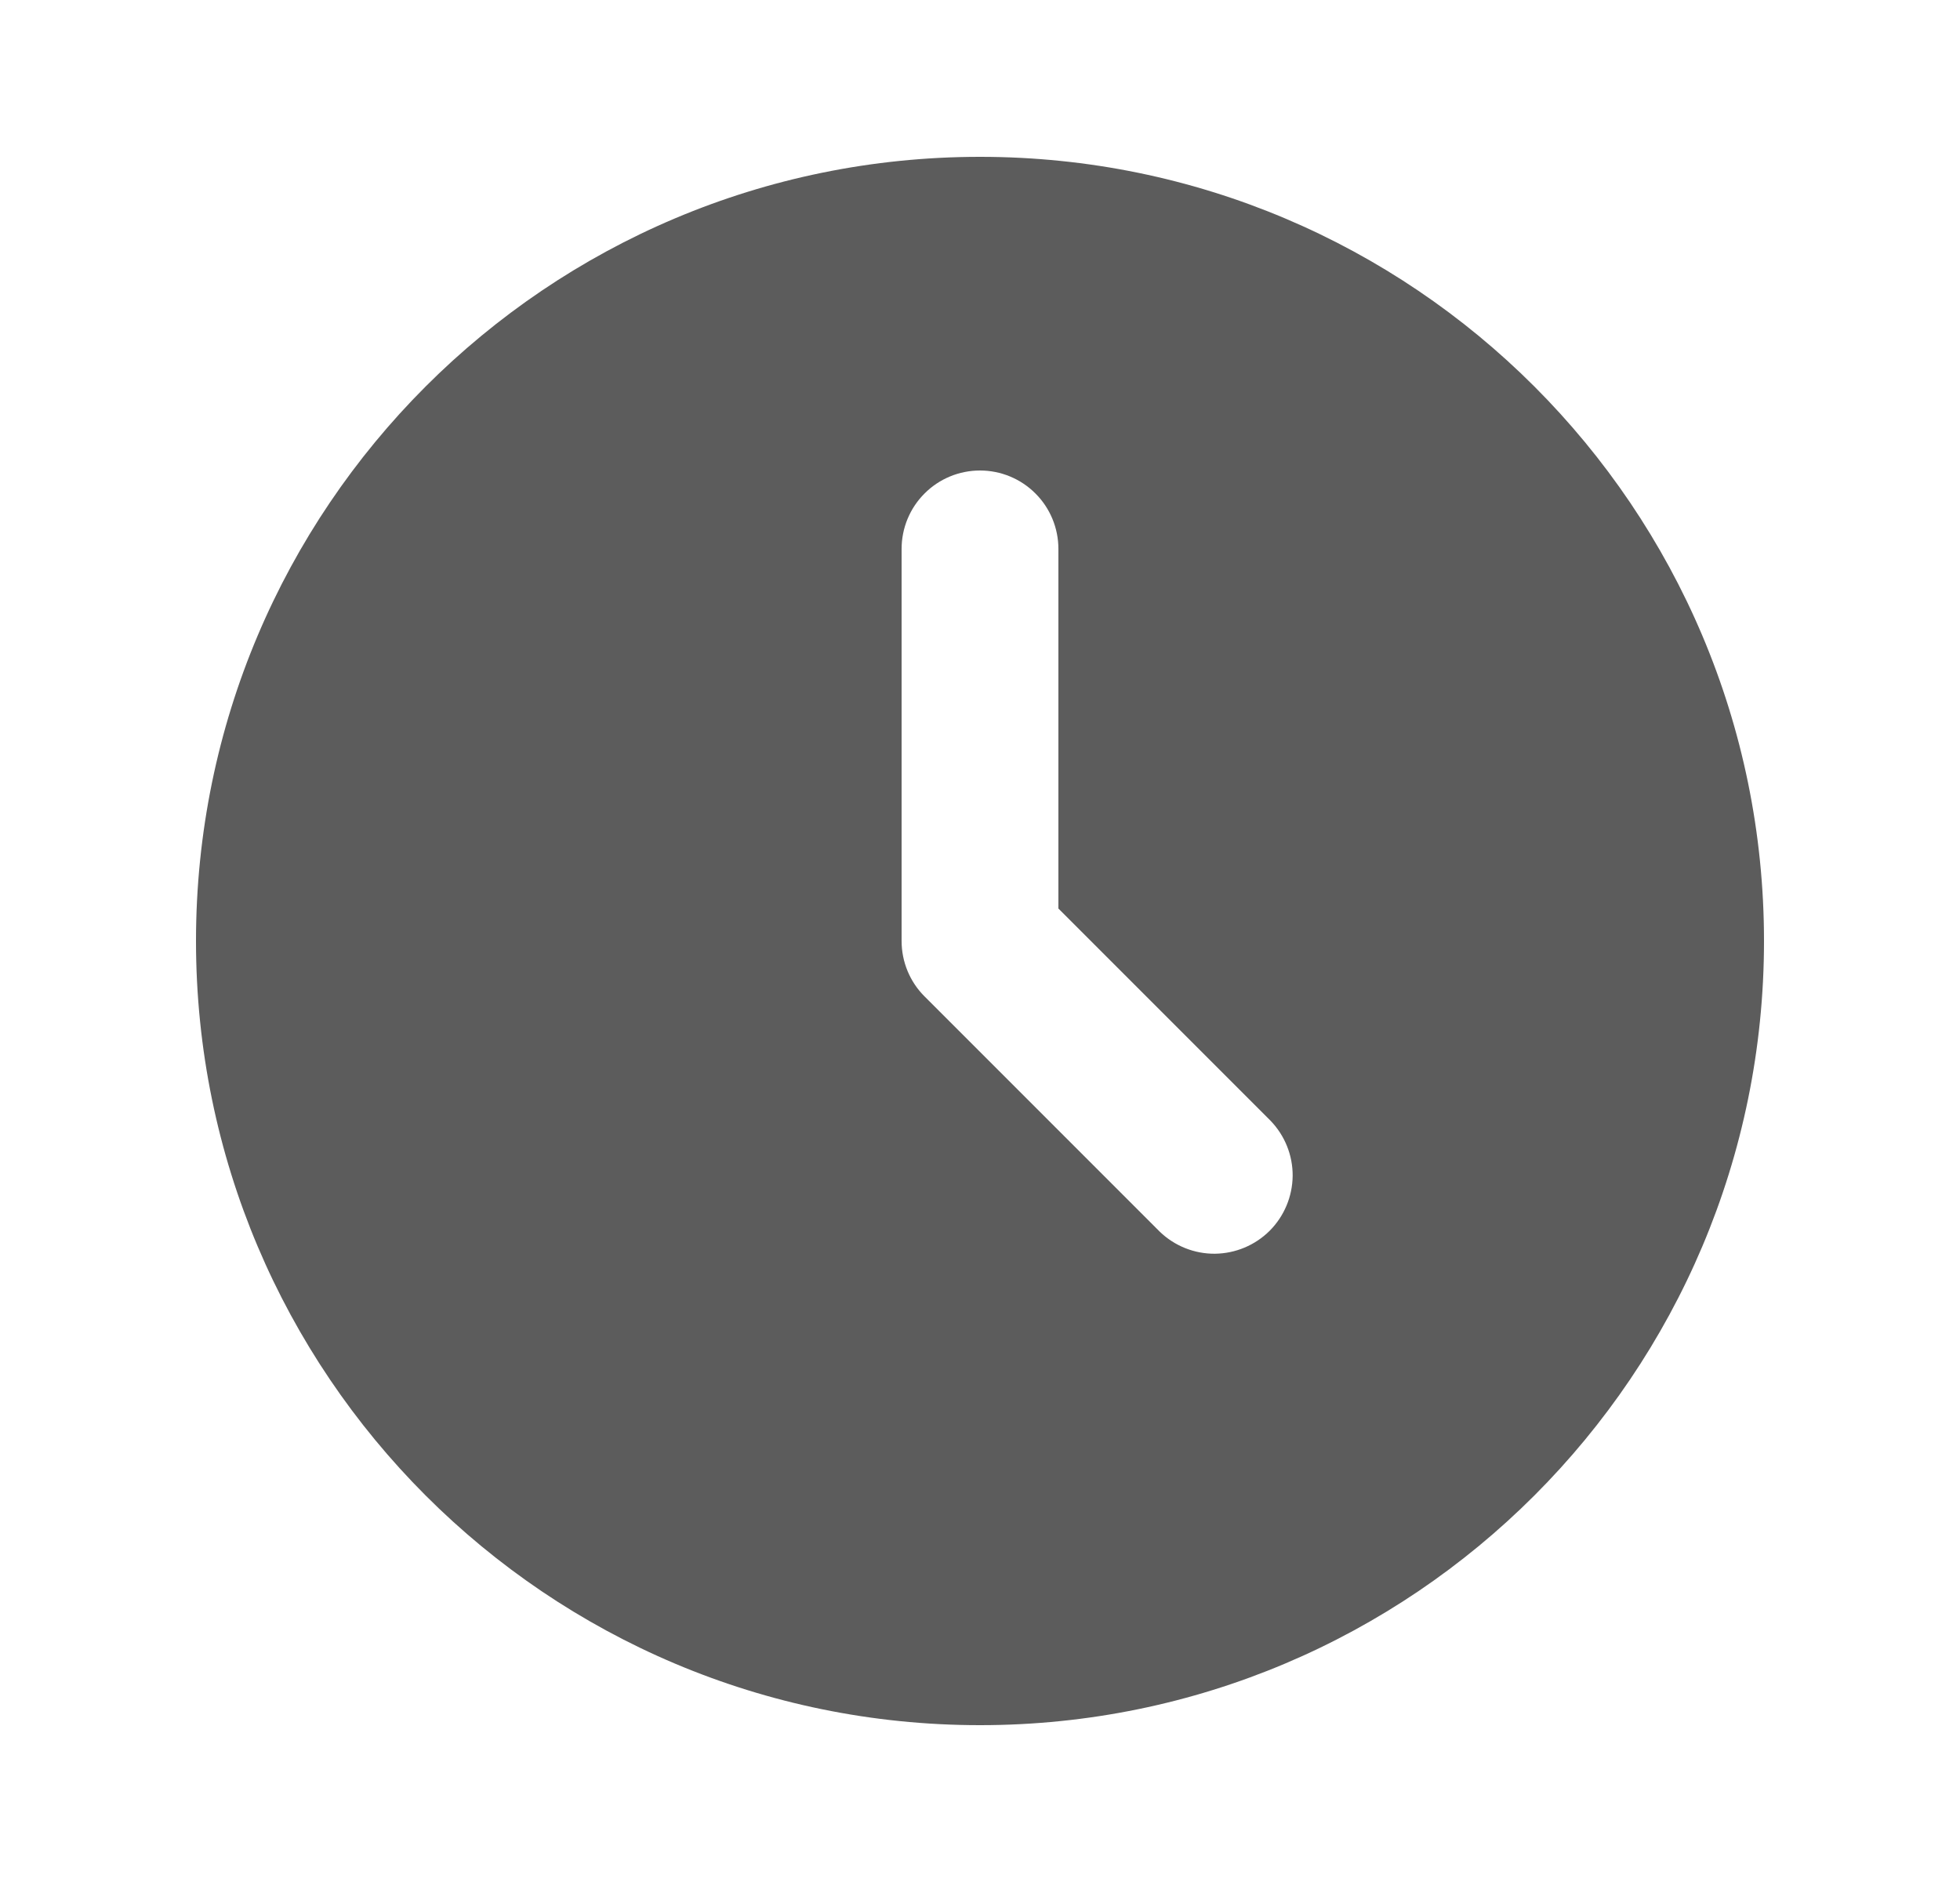
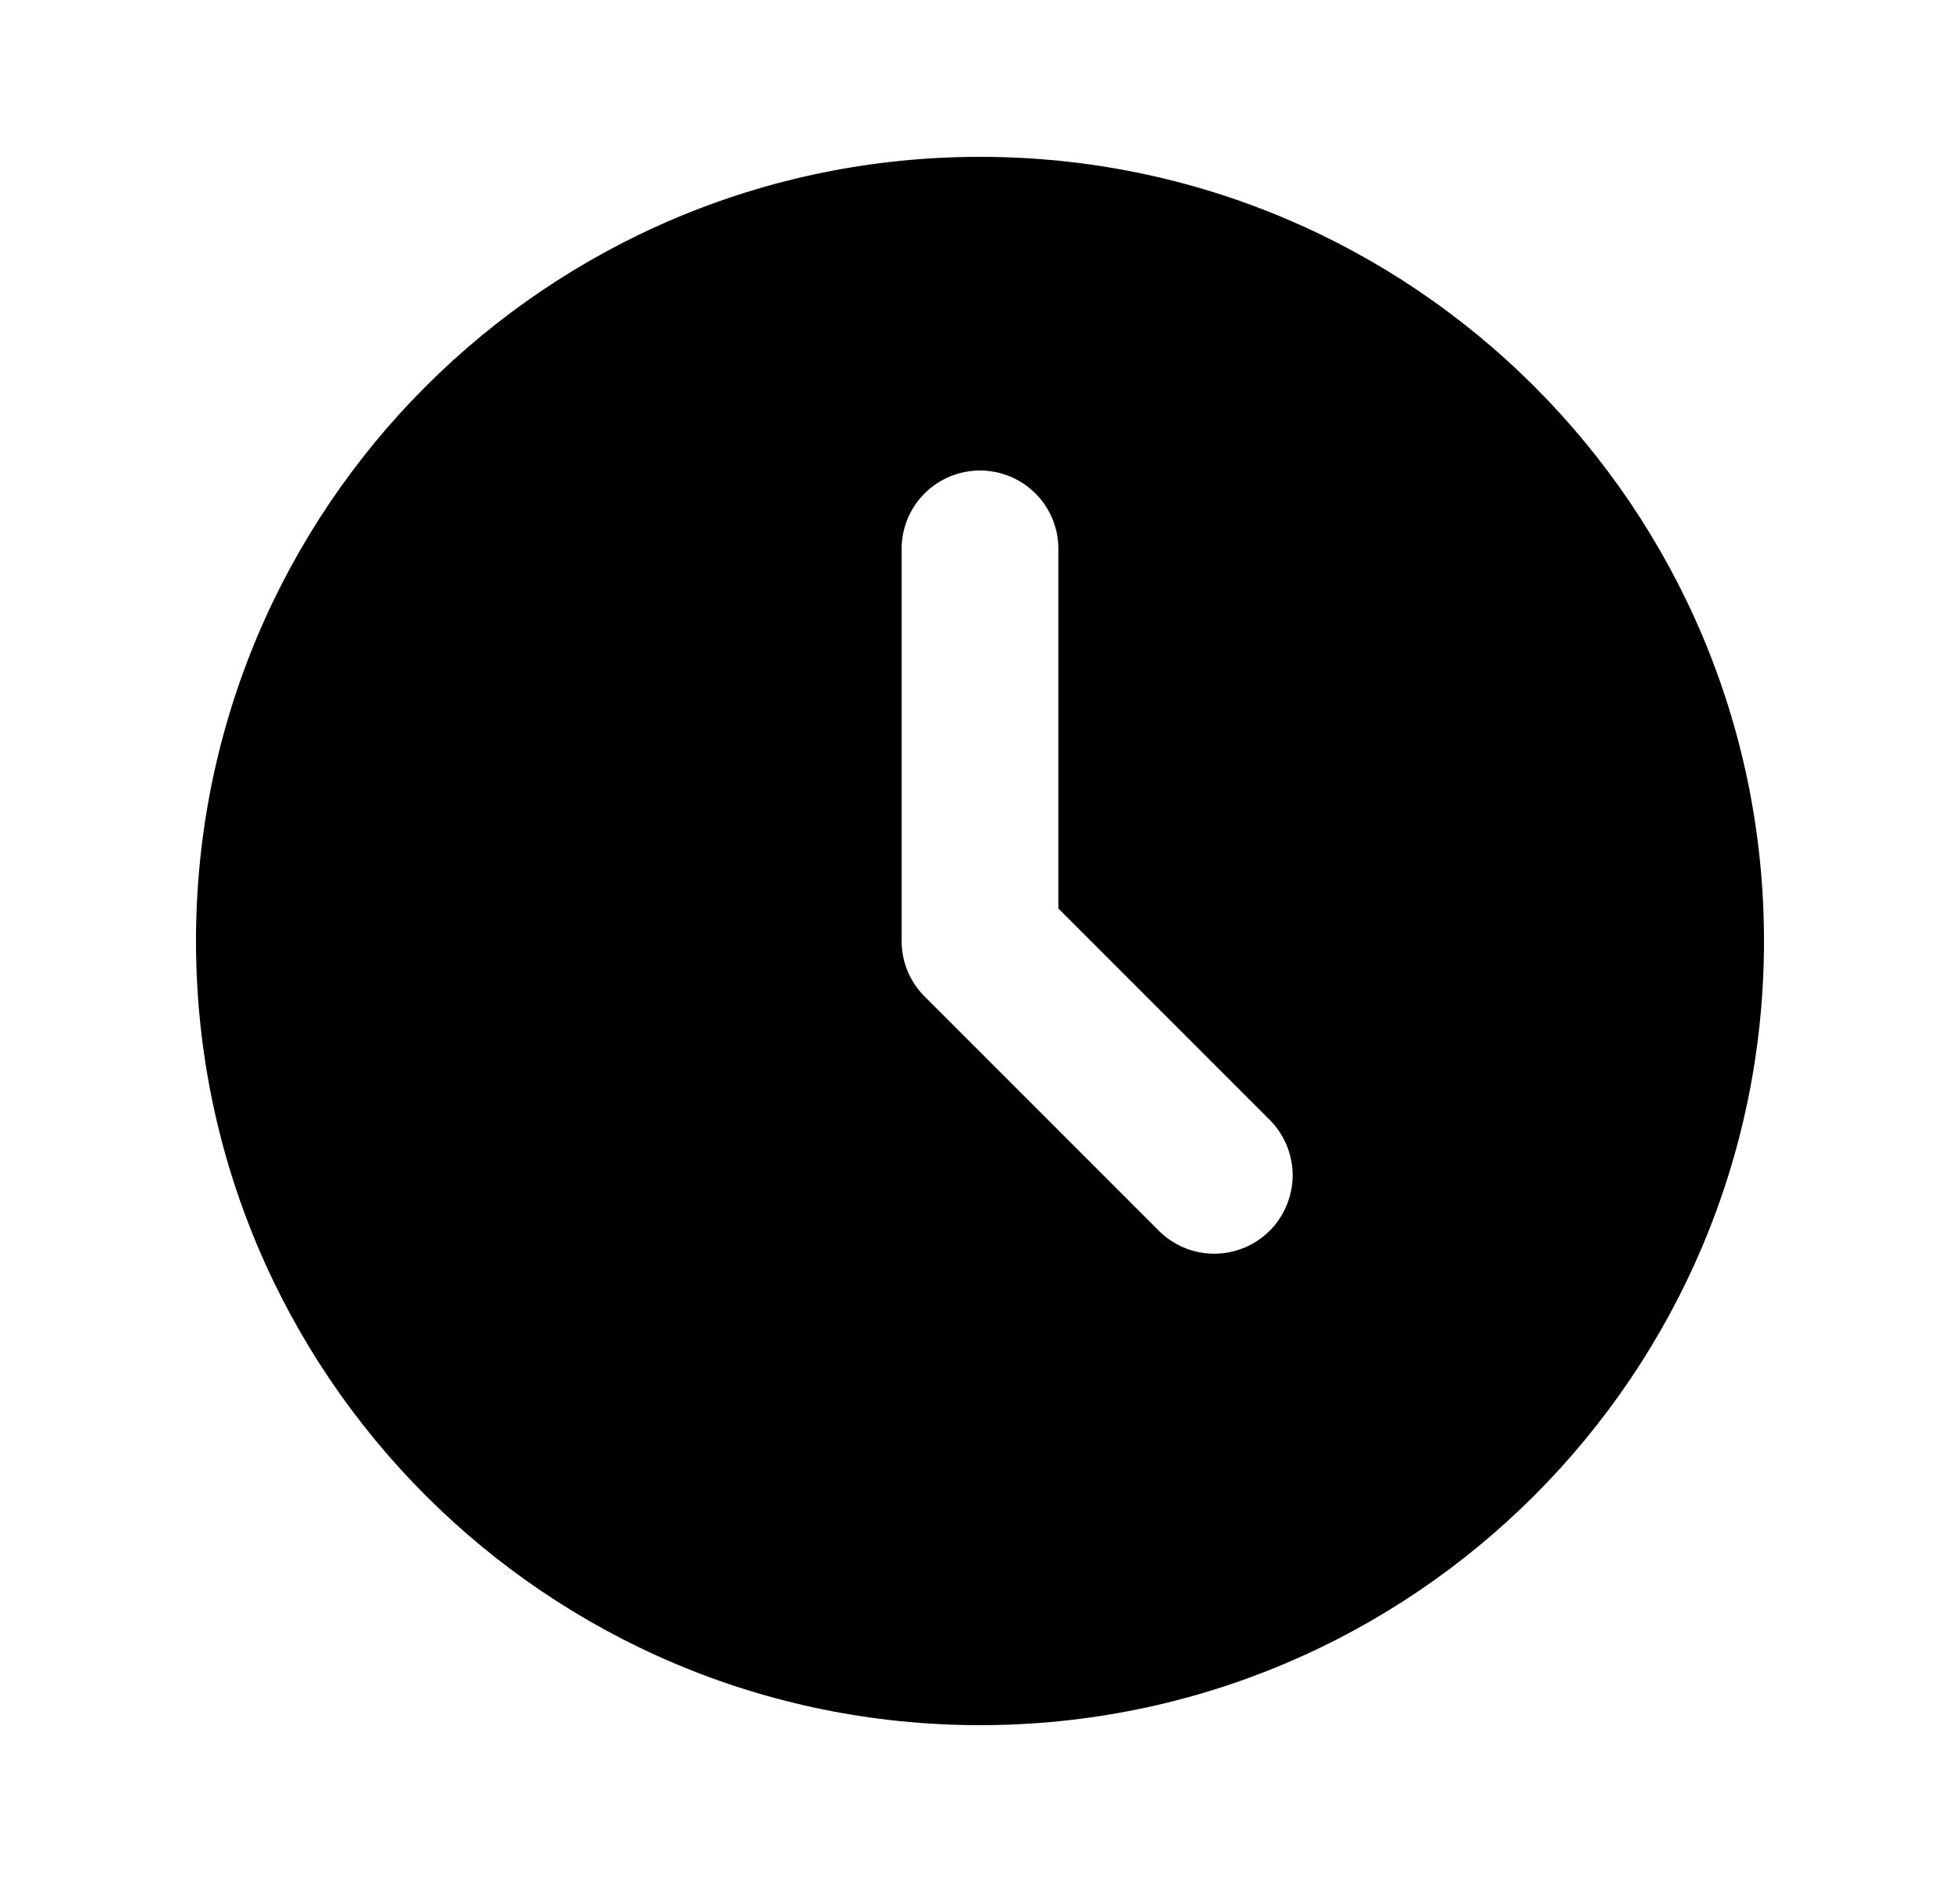
<svg xmlns="http://www.w3.org/2000/svg" width="25" height="24" viewBox="0 0 25 24" fill="none">
-   <path d="M12.5 2C18.023 2 22.5 6.477 22.5 12C22.5 17.523 18.023 22 12.5 22C6.977 22 2.5 17.523 2.5 12C2.5 6.477 6.977 2 12.5 2ZM12.5 6C12.235 6 11.98 6.105 11.793 6.293C11.605 6.48 11.5 6.735 11.5 7V12C11.5 12.265 11.605 12.52 11.793 12.707L14.793 15.707C14.982 15.889 15.234 15.99 15.496 15.988C15.759 15.985 16.009 15.88 16.195 15.695C16.38 15.509 16.485 15.259 16.488 14.996C16.49 14.734 16.389 14.482 16.207 14.293L13.5 11.586V7C13.5 6.735 13.395 6.48 13.207 6.293C13.02 6.105 12.765 6 12.5 6Z" fill="#5C5C5C" />
+   <path d="M12.5 2C18.023 2 22.5 6.477 22.5 12C22.5 17.523 18.023 22 12.5 22C6.977 22 2.5 17.523 2.5 12C2.5 6.477 6.977 2 12.5 2ZM12.5 6C12.235 6 11.98 6.105 11.793 6.293C11.605 6.48 11.5 6.735 11.5 7V12C11.5 12.265 11.605 12.52 11.793 12.707L14.793 15.707C14.982 15.889 15.234 15.99 15.496 15.988C15.759 15.985 16.009 15.88 16.195 15.695C16.38 15.509 16.485 15.259 16.488 14.996C16.49 14.734 16.389 14.482 16.207 14.293L13.5 11.586V7C13.5 6.735 13.395 6.48 13.207 6.293C13.02 6.105 12.765 6 12.5 6Z" fill="currentColor" />
</svg>
